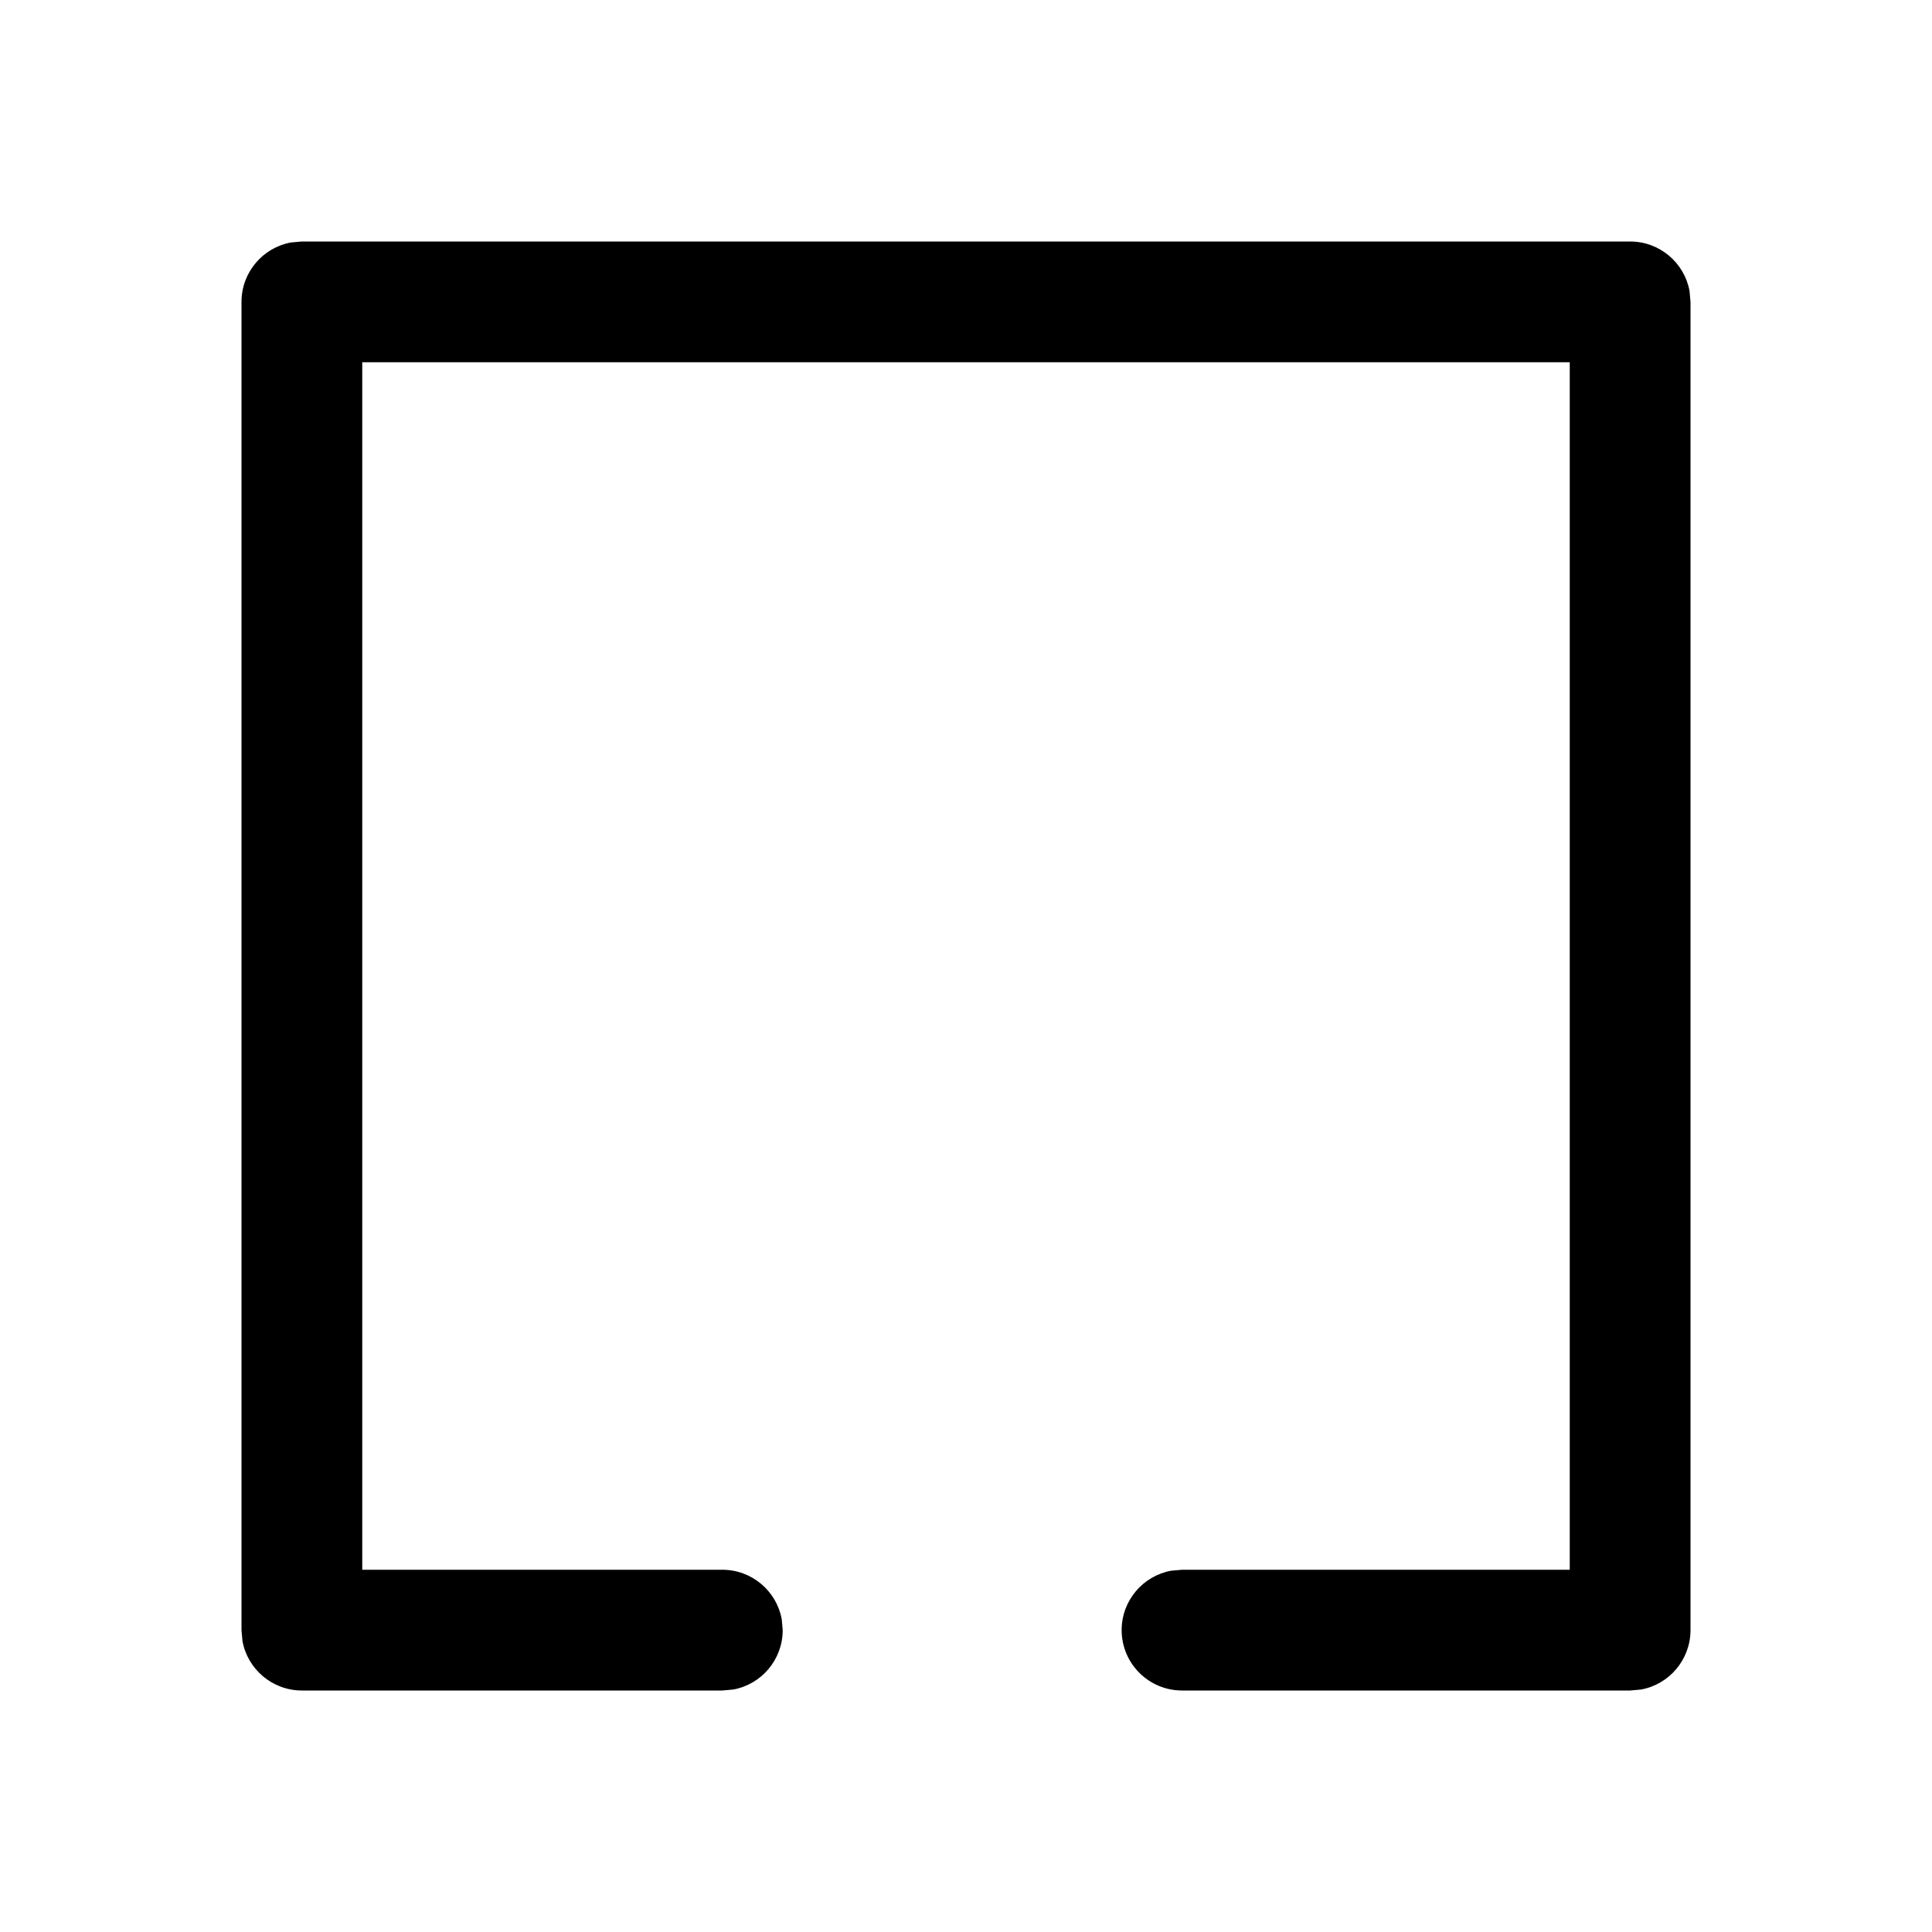
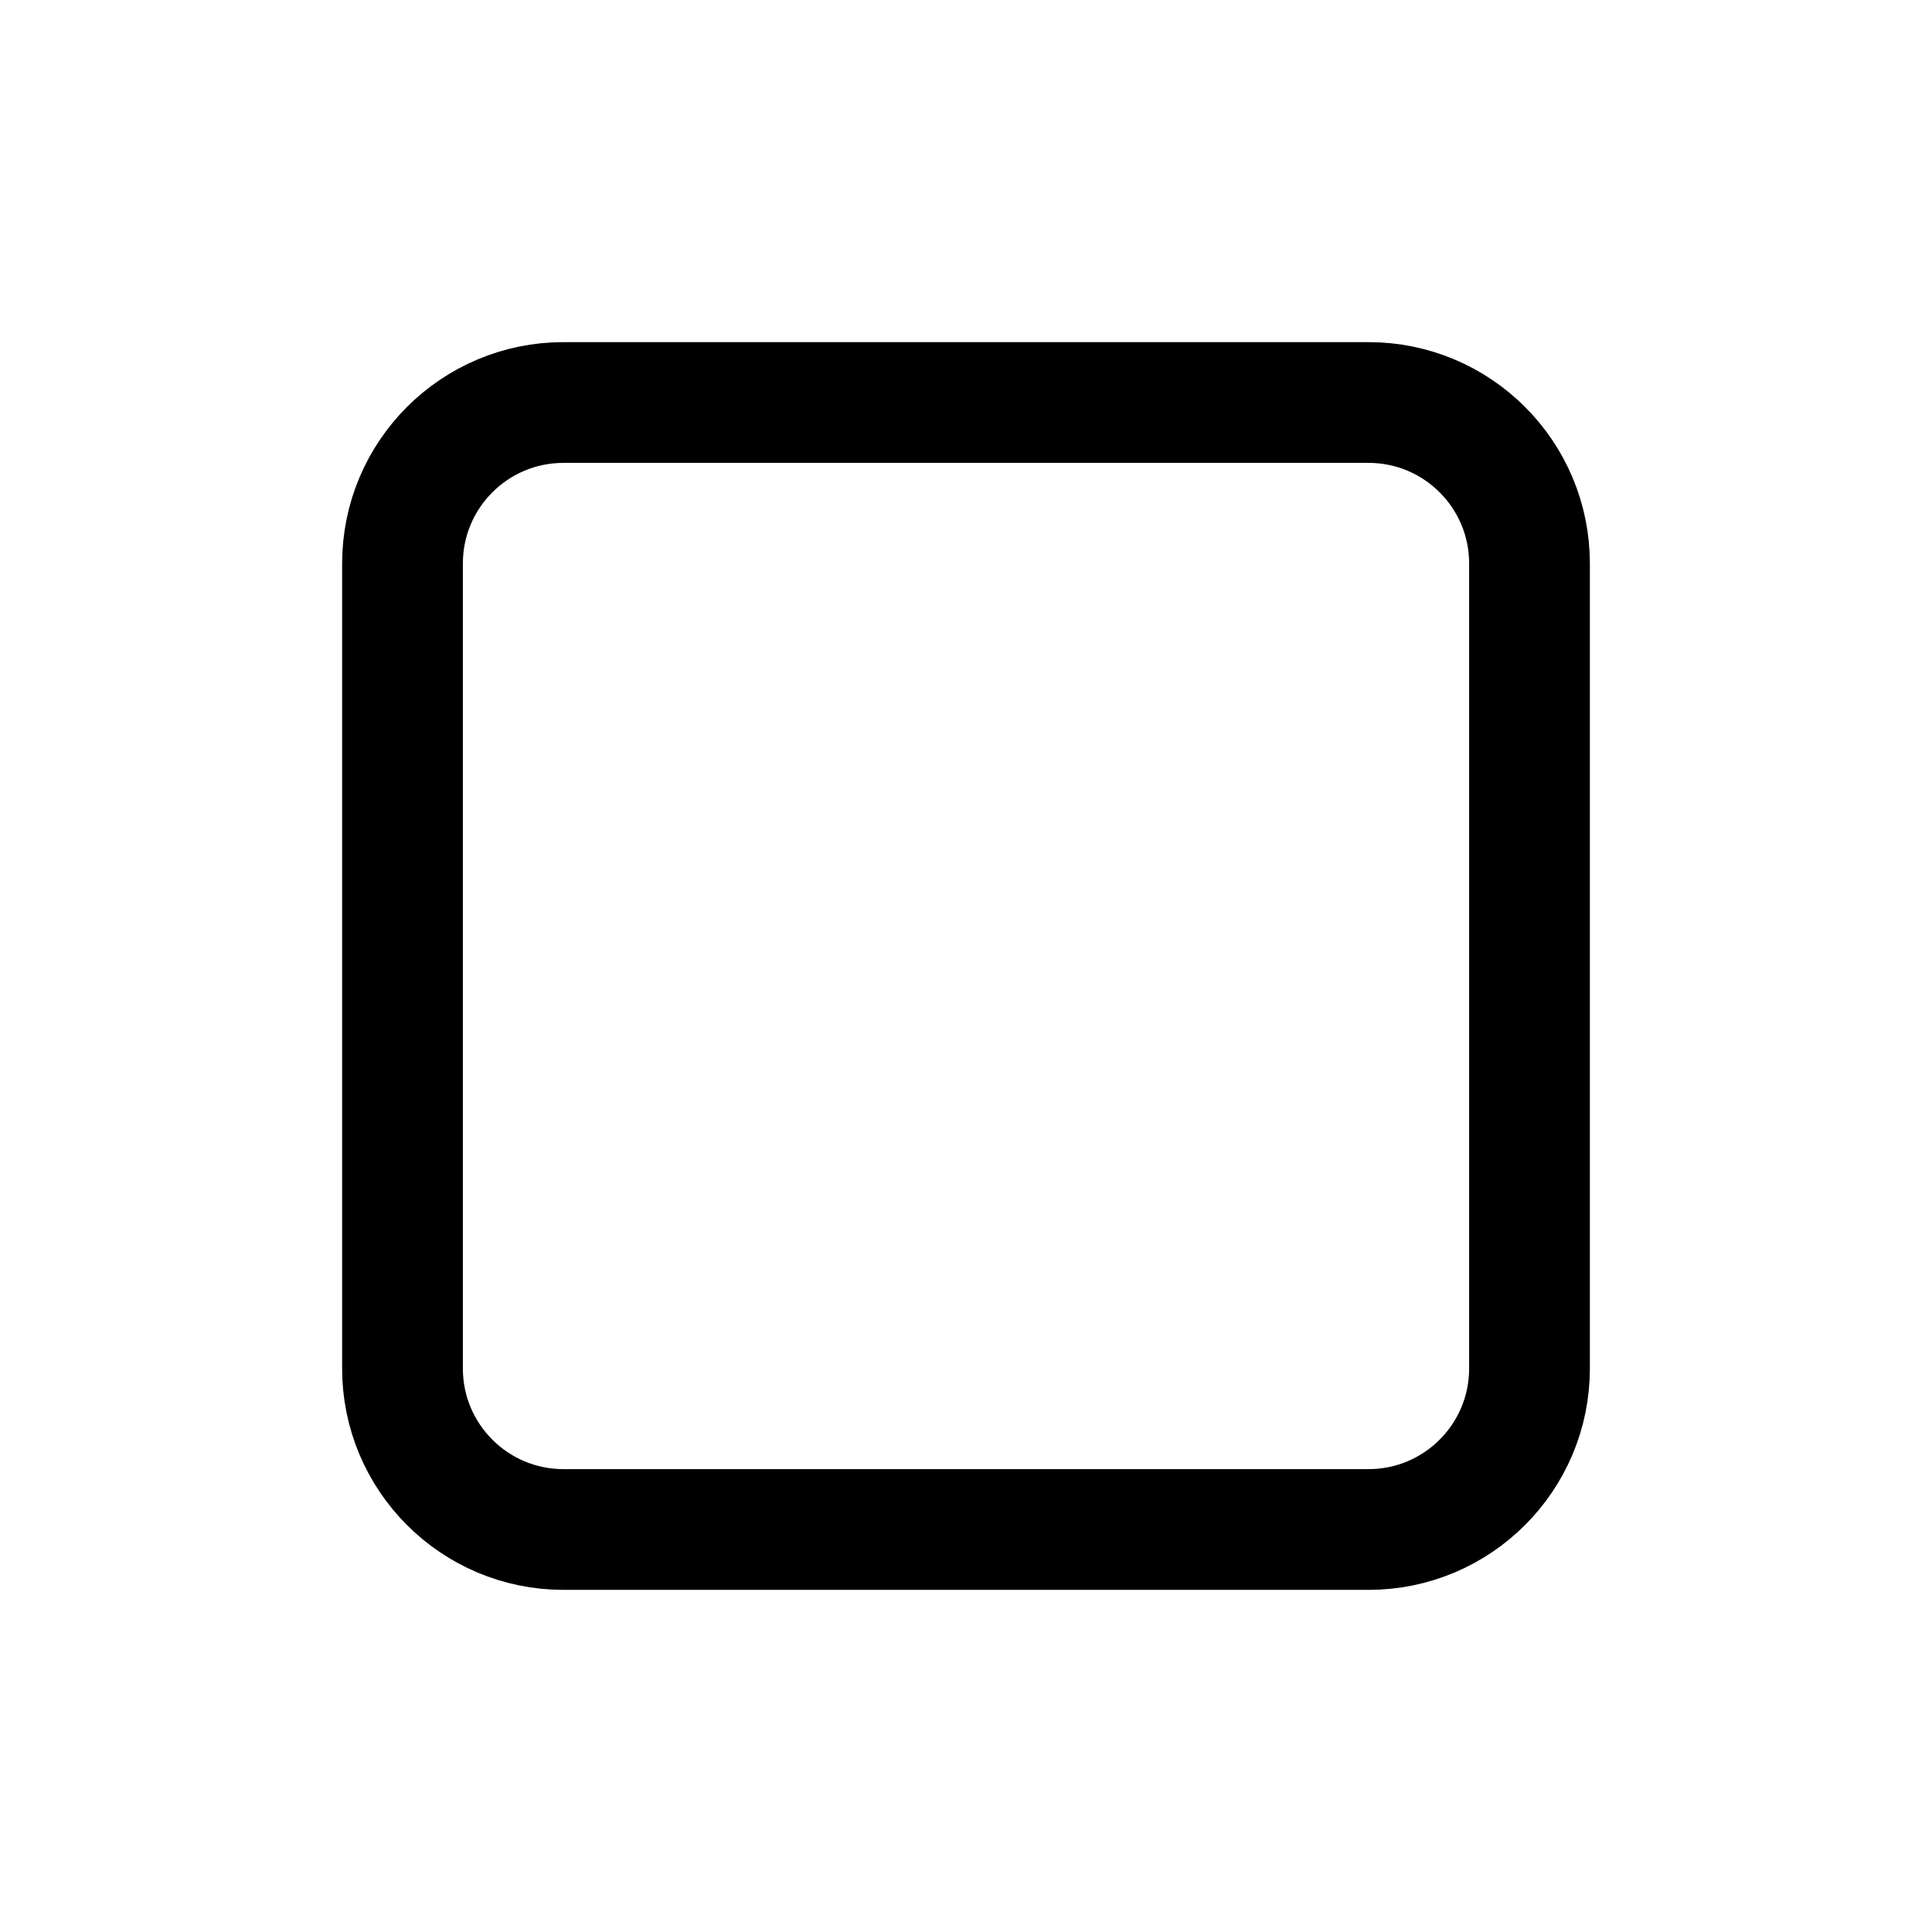
- <svg xmlns="http://www.w3.org/2000/svg" id="icon" viewBox="0 0 16 16" fill="none">
-   <path d="M13.5 2C13.745 2 13.95 2.177 13.992 2.41L14 2.5V13.5C14 13.745 13.823 13.95 13.59 13.992L13.5 14H9.789C9.513 14 9.289 13.776 9.289 13.5C9.289 13.255 9.466 13.05 9.699 13.008L9.789 13H13V3H3V13H5.982C6.227 13 6.432 13.177 6.474 13.41L6.482 13.5C6.482 13.745 6.305 13.95 6.072 13.992L5.982 14H2.5C2.255 14 2.05 13.823 2.008 13.59L2 13.5V2.5C2 2.255 2.177 2.05 2.41 2.008L2.5 2H13.5Z" fill-rule="evenodd" clip-rule="evenodd" fill="currentColor" />
+ <svg xmlns="http://www.w3.org/2000/svg" id="icon" viewBox="0 0 24 24" fill="none" stroke="currentColor" stroke-width="1.5" stroke-linecap="round" stroke-linejoin="round">
+   <rect x="5" y="5" width="14" height="14" rx="2" />
</svg>
